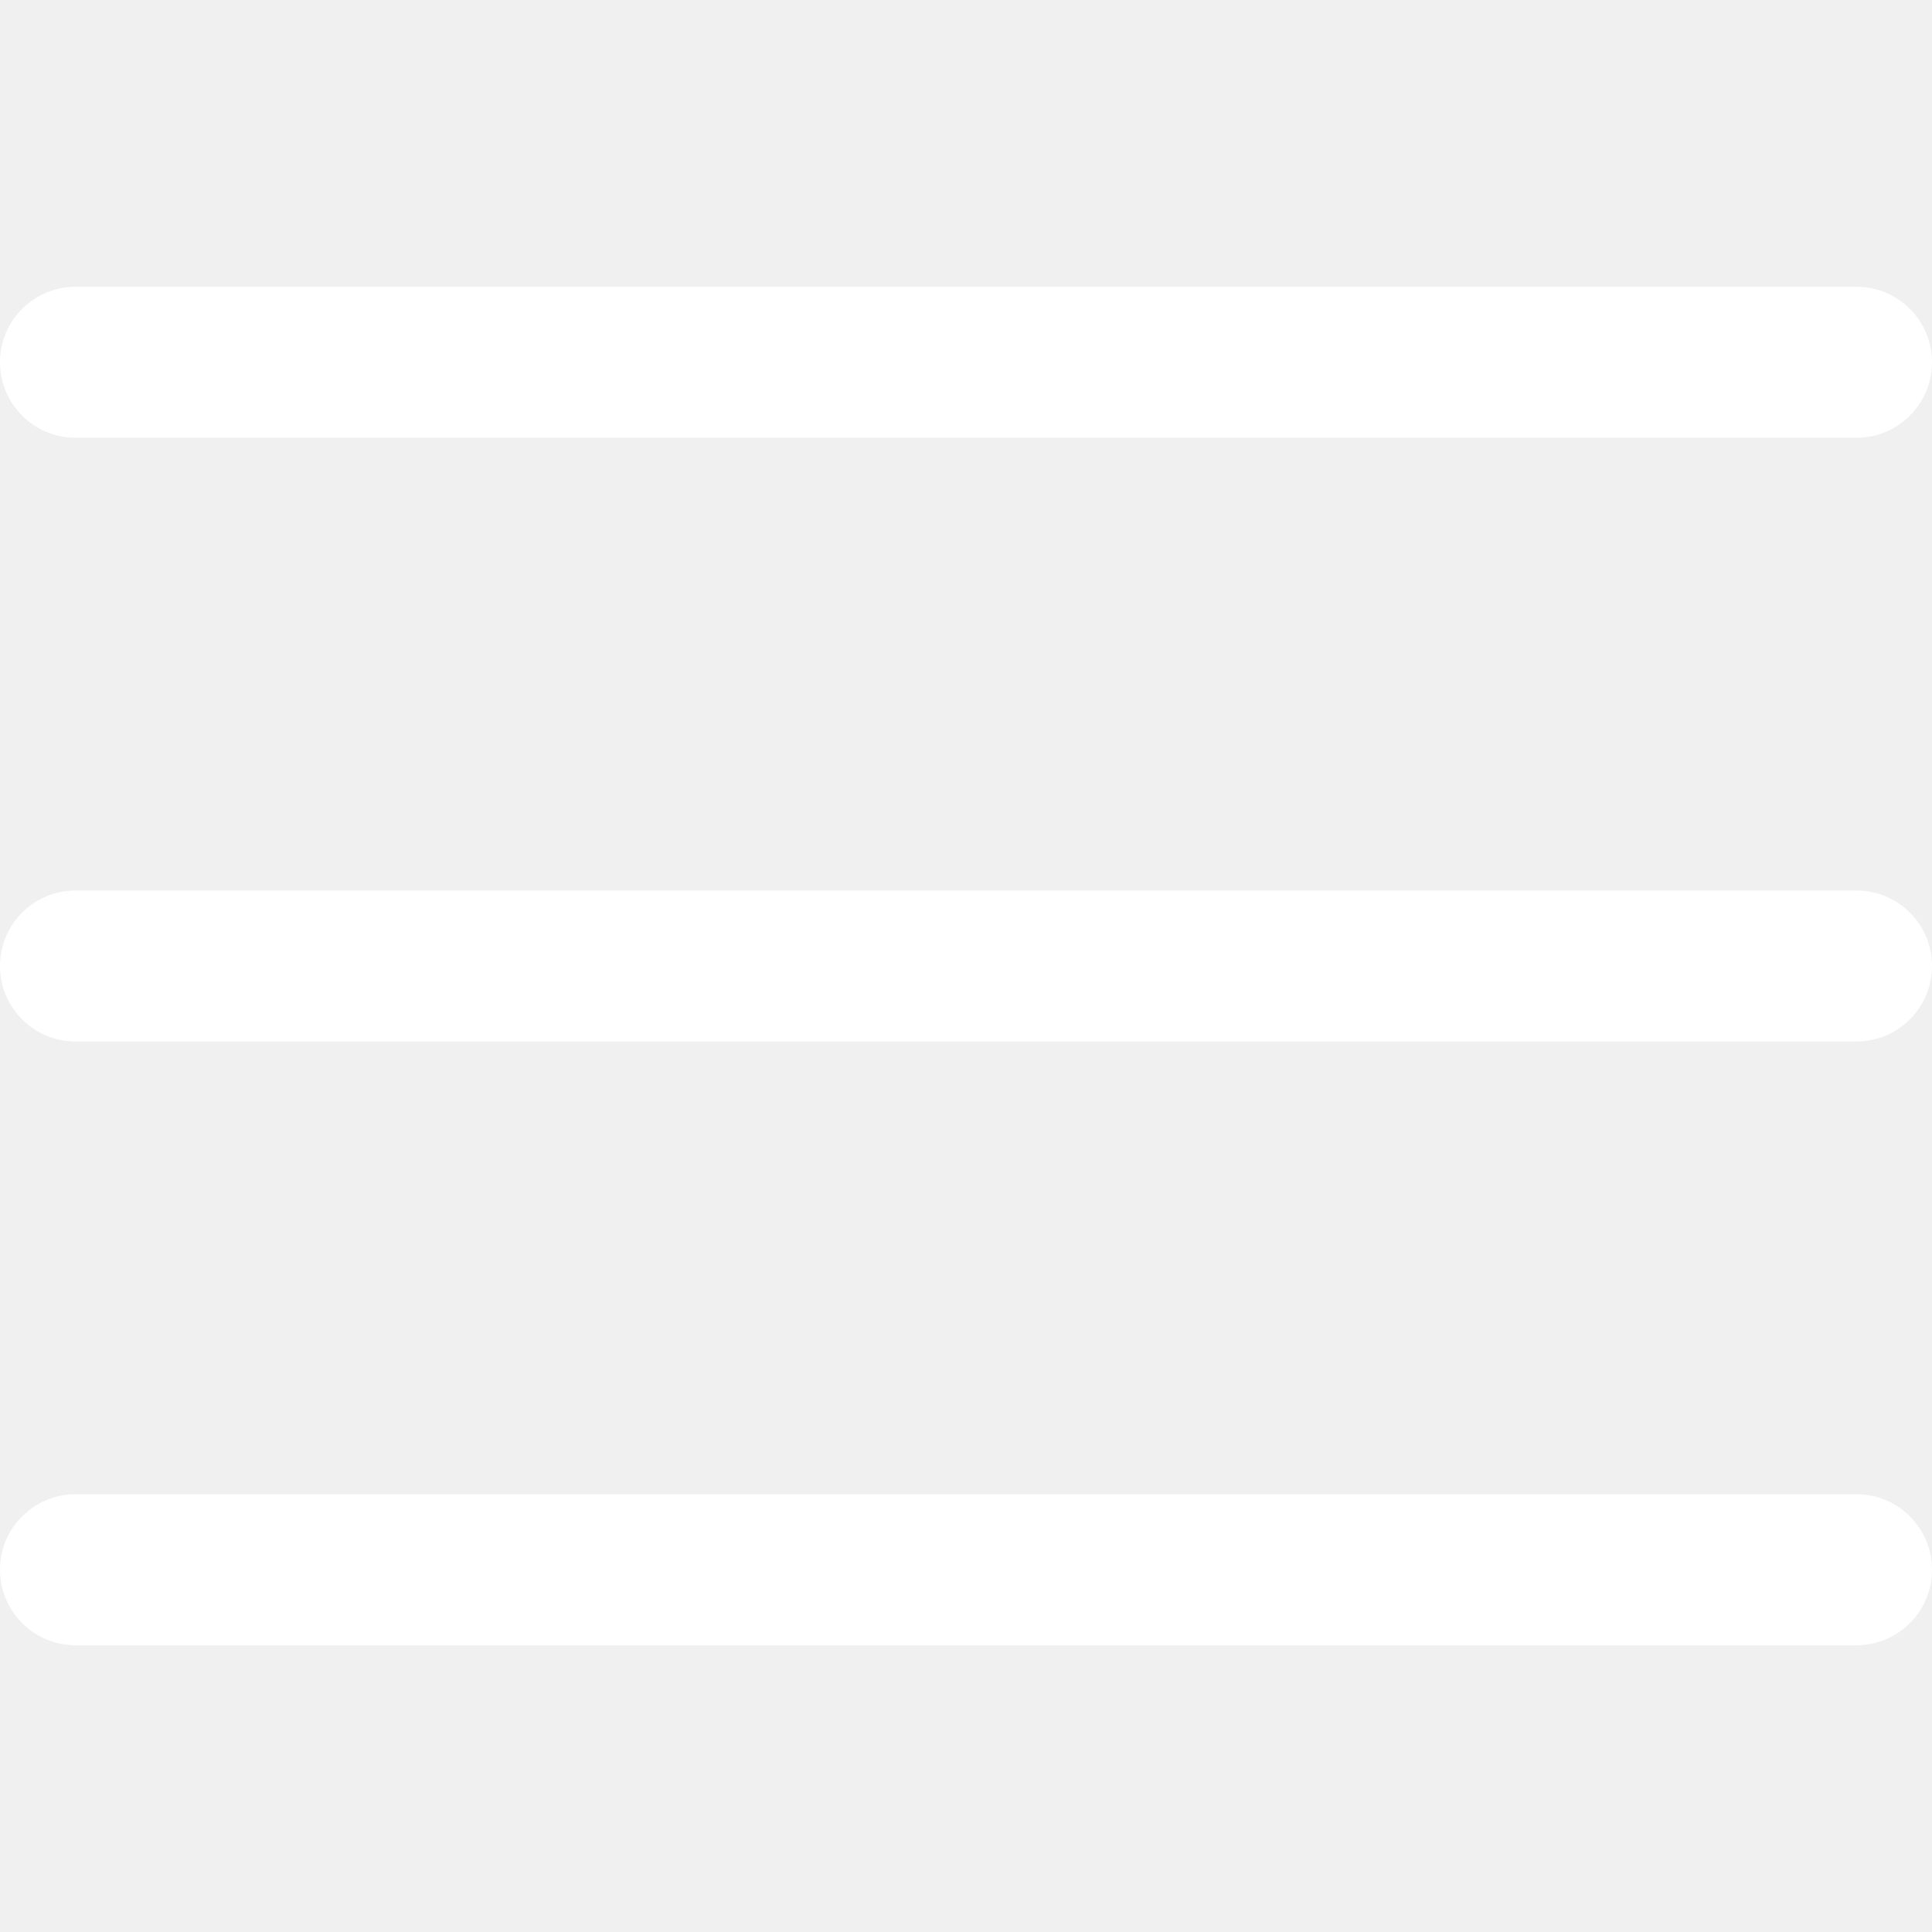
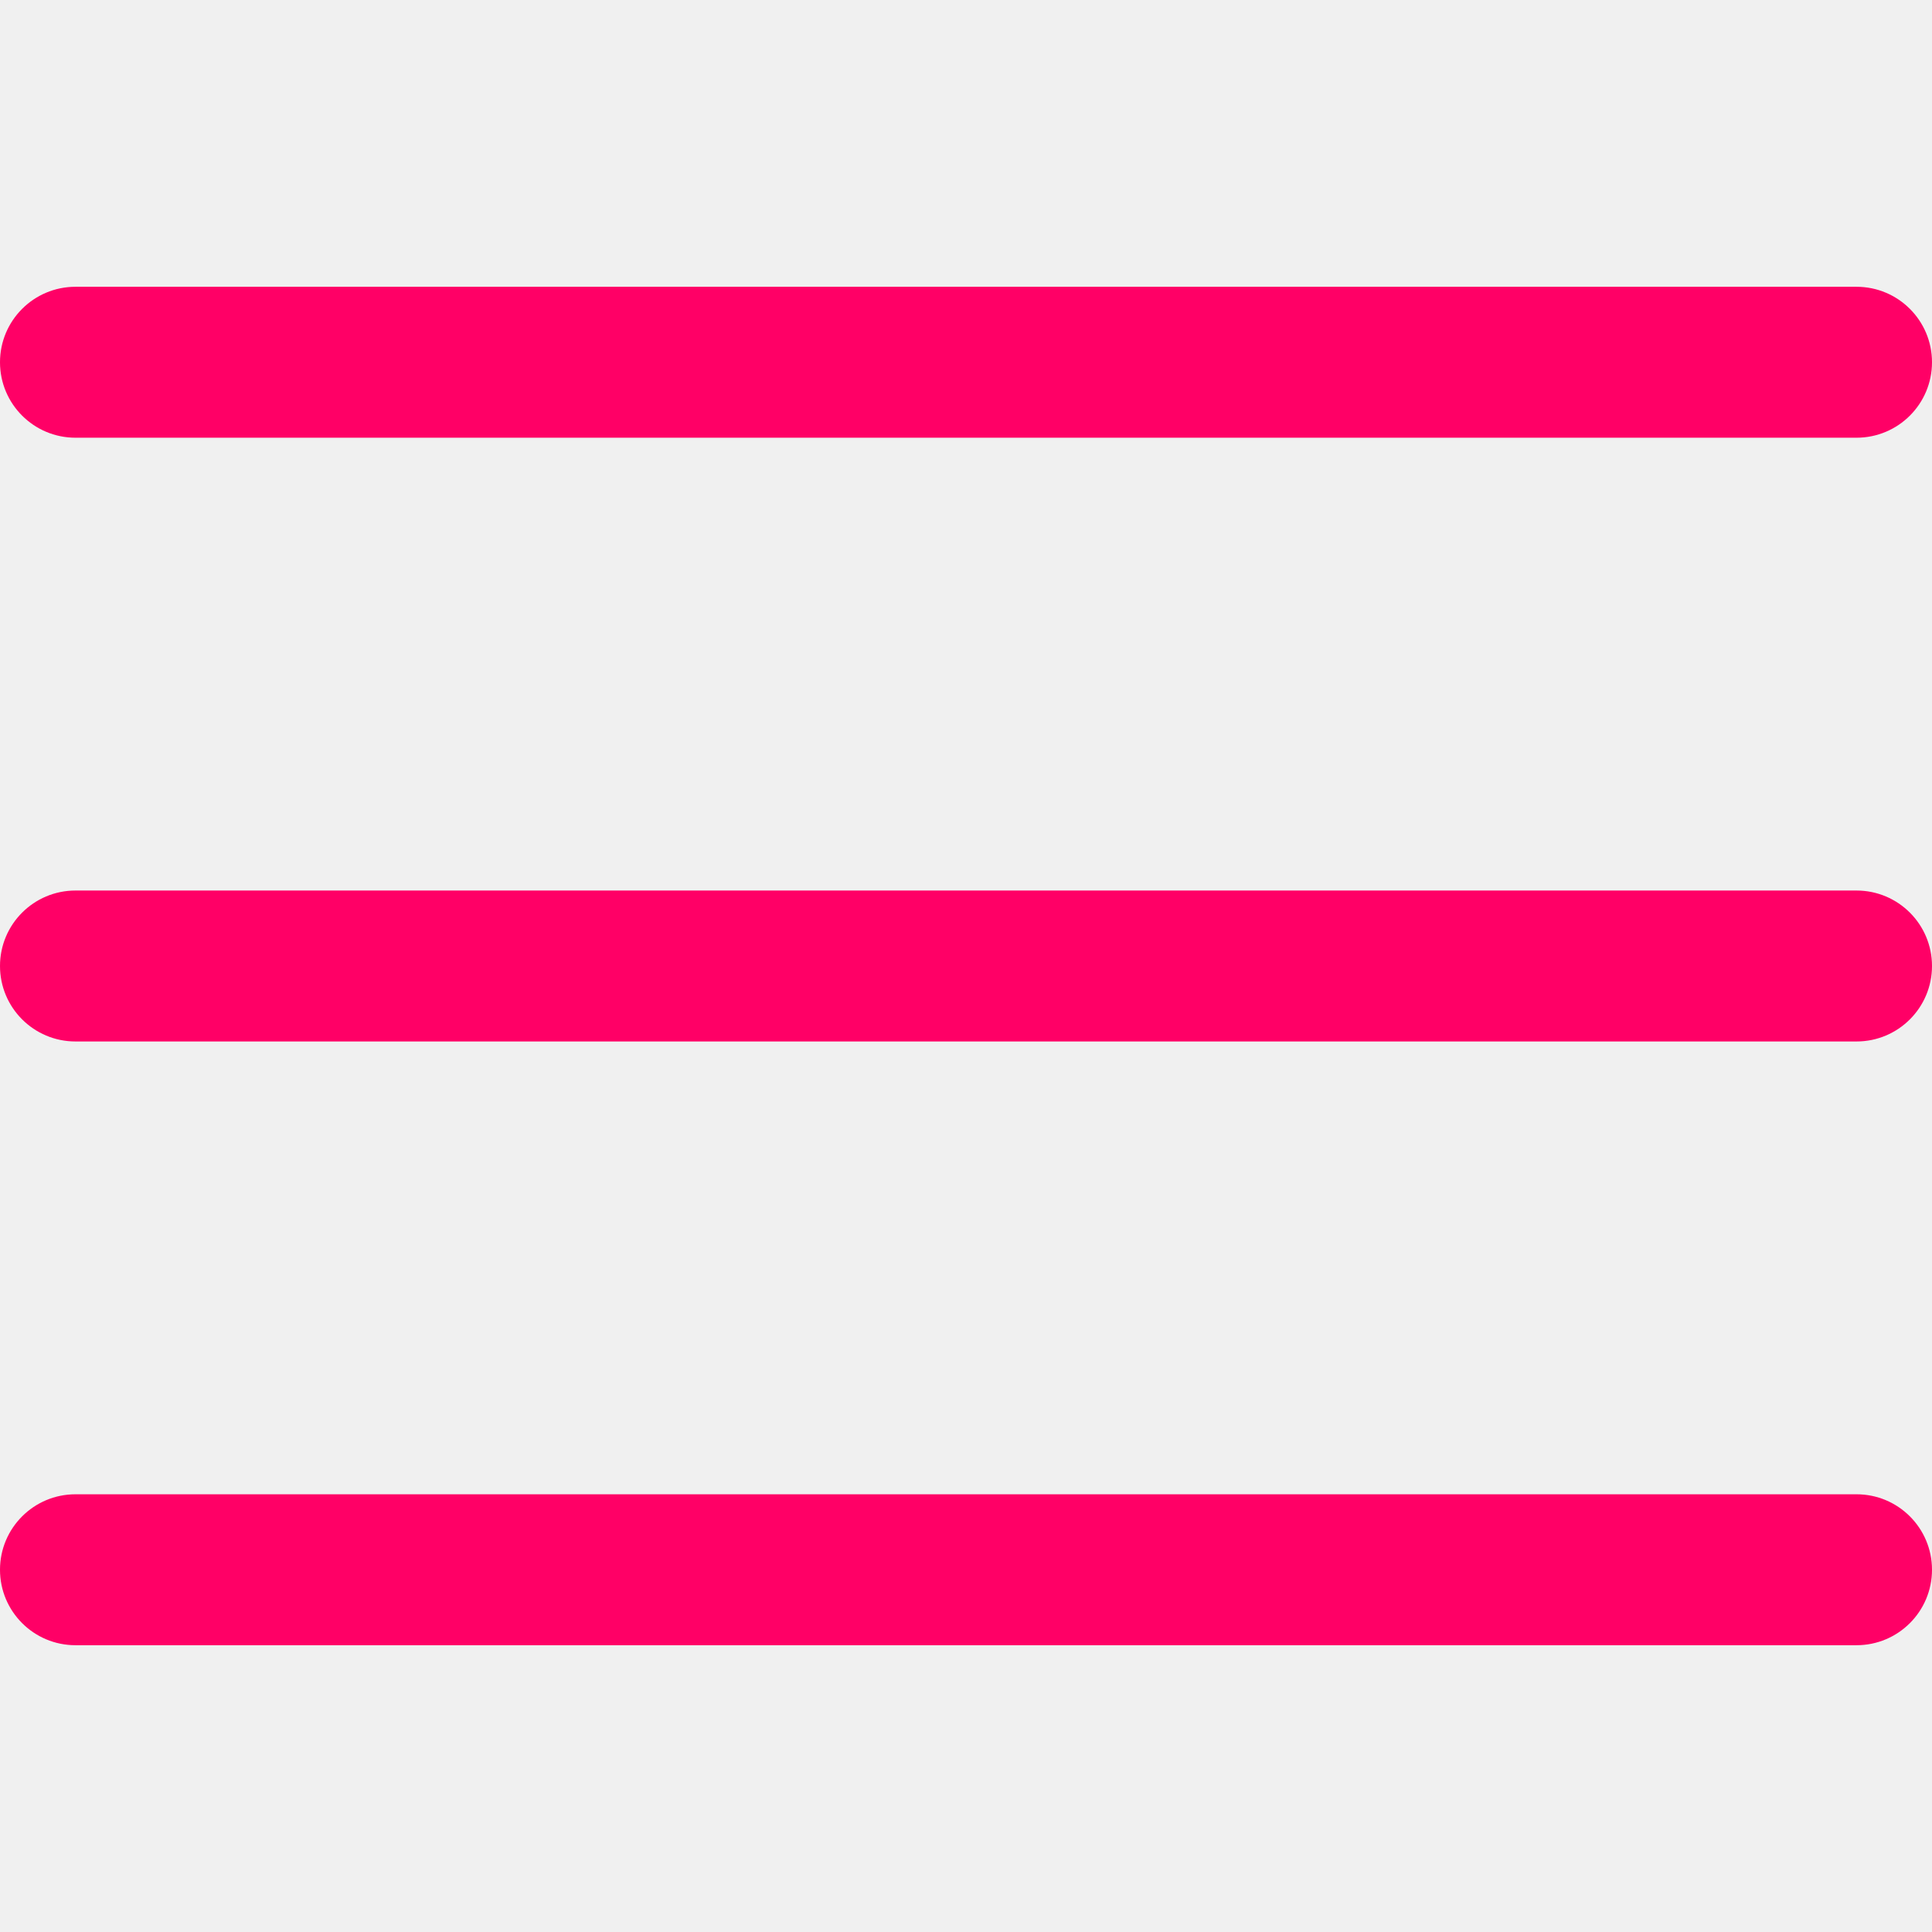
<svg xmlns="http://www.w3.org/2000/svg" version="1.1" id="Capa_1" x="0px" y="0px" viewBox="0 0 512 512" style="enable-background:new 0 0 512 512;" xml:space="preserve">
  <defs id="defs53" />
-   <g id="g6" style="fill:#ffffff">
-     <g id="g4" style="fill:#ffffff">
-       <path d="M492,236H20c-11.046,0-20,8.954-20,20c0,11.046,8.954,20,20,20h472c11.046,0,20-8.954,20-20S503.046,236,492,236z" id="path2" style="fill:#ffffff" />
+   <g id="g6" style="fill:#ff0066">
+     <g id="g4" style="fill:#ff0066">
+       <path d="M492,236H20c-11.046,0-20,8.954-20,20c0,11.046,8.954,20,20,20h472c11.046,0,20-8.954,20-20S503.046,236,492,236z" id="path2" style="fill:#ff0066" />
    </g>
  </g>
-   <g id="g12" style="fill:#ffffff">
-     <g id="g10" style="fill:#ffffff">
-       <path d="M492,76H20C8.954,76,0,84.954,0,96s8.954,20,20,20h472c11.046,0,20-8.954,20-20S503.046,76,492,76z" id="path8" style="fill:#ffffff" />
+   <g id="g12" style="fill:#ff0066">
+     <g id="g10" style="fill:#ff0066">
+       <path d="M492,76H20C8.954,76,0,84.954,0,96s8.954,20,20,20h472c11.046,0,20-8.954,20-20S503.046,76,492,76z" id="path8" style="fill:#ff0066" />
    </g>
  </g>
-   <g id="g18" style="fill:#ffffff">
-     <g id="g16" style="fill:#ffffff">
-       <path d="M492,396H20c-11.046,0-20,8.954-20,20c0,11.046,8.954,20,20,20h472c11.046,0,20-8.954,20-20    C512,404.954,503.046,396,492,396z" id="path14" style="fill:#ffffff" />
+   <g id="g18" style="fill:#ff0066">
+     <g id="g16" style="fill:#ff0066">
+       <path d="M492,396H20c-11.046,0-20,8.954-20,20c0,11.046,8.954,20,20,20h472c11.046,0,20-8.954,20-20    C512,404.954,503.046,396,492,396z" id="path14" style="fill:#ff0066" />
    </g>
  </g>
  <g id="g20">
</g>
  <g id="g22">
</g>
  <g id="g24">
</g>
  <g id="g26">
</g>
  <g id="g28">
</g>
  <g id="g30">
</g>
  <g id="g32">
</g>
  <g id="g34">
</g>
  <g id="g36">
</g>
  <g id="g38">
</g>
  <g id="g40">
</g>
  <g id="g42">
</g>
  <g id="g44">
</g>
  <g id="g46">
</g>
  <g id="g48">
</g>
</svg>
